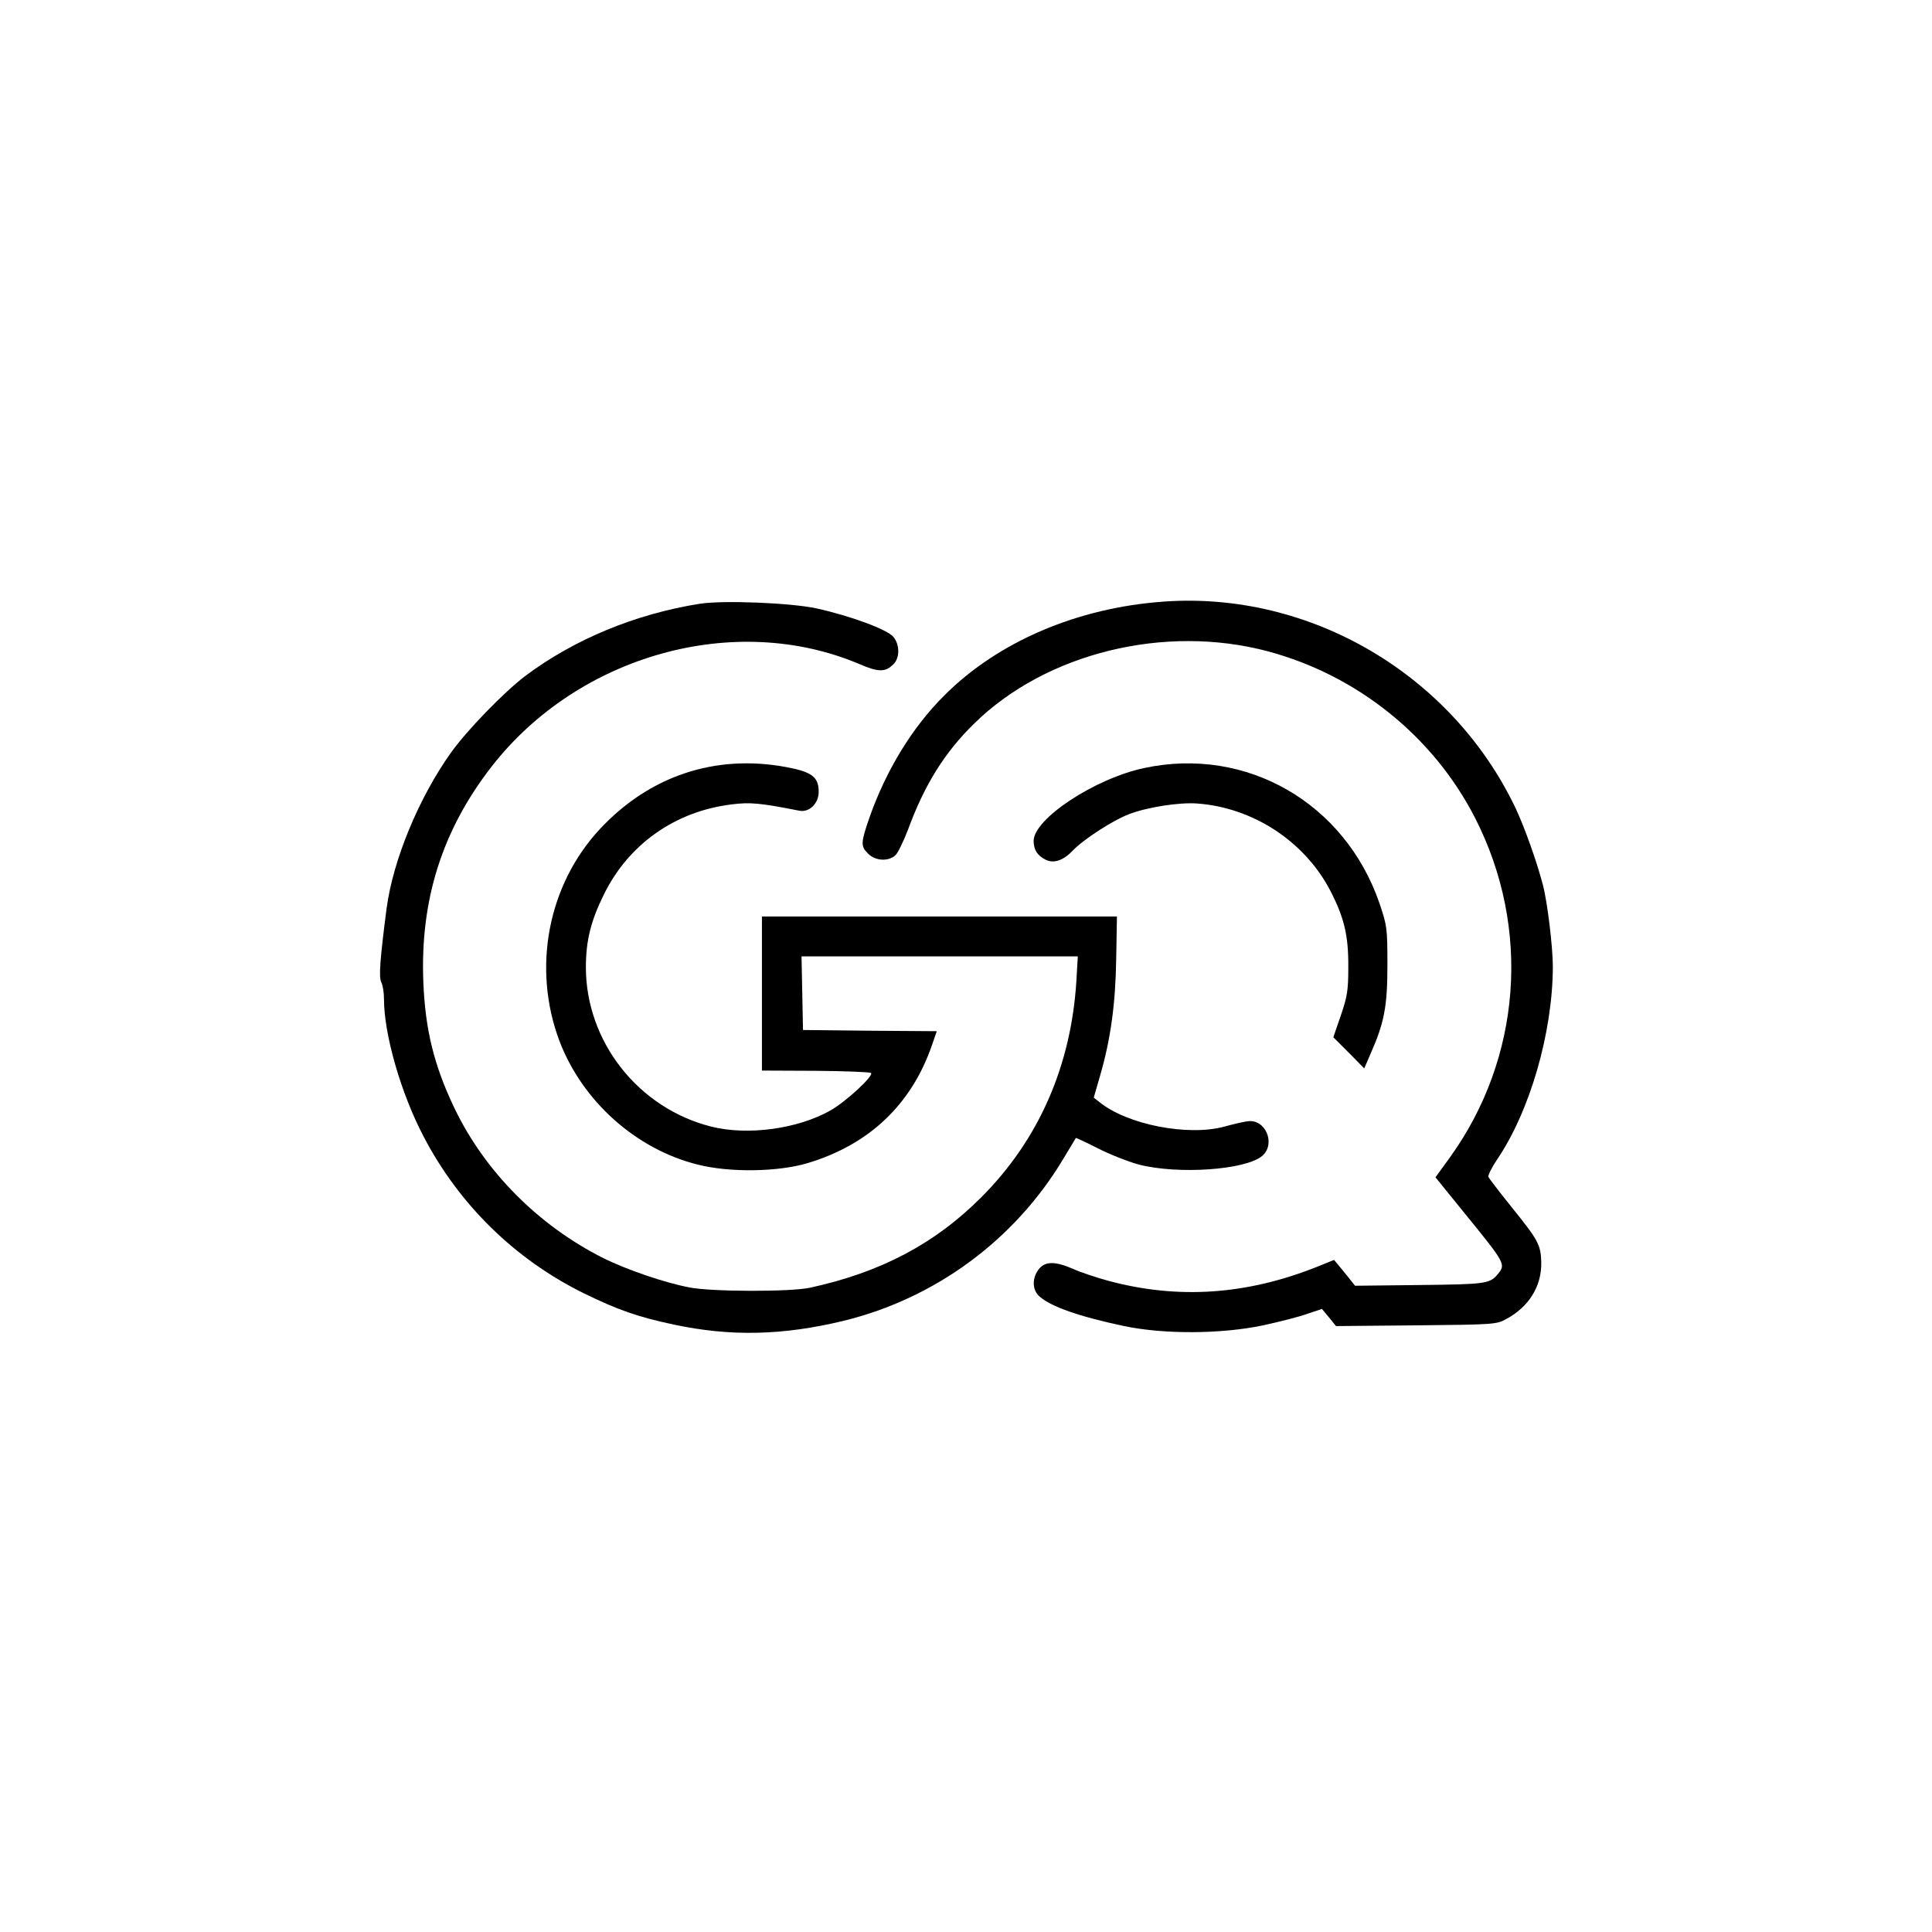
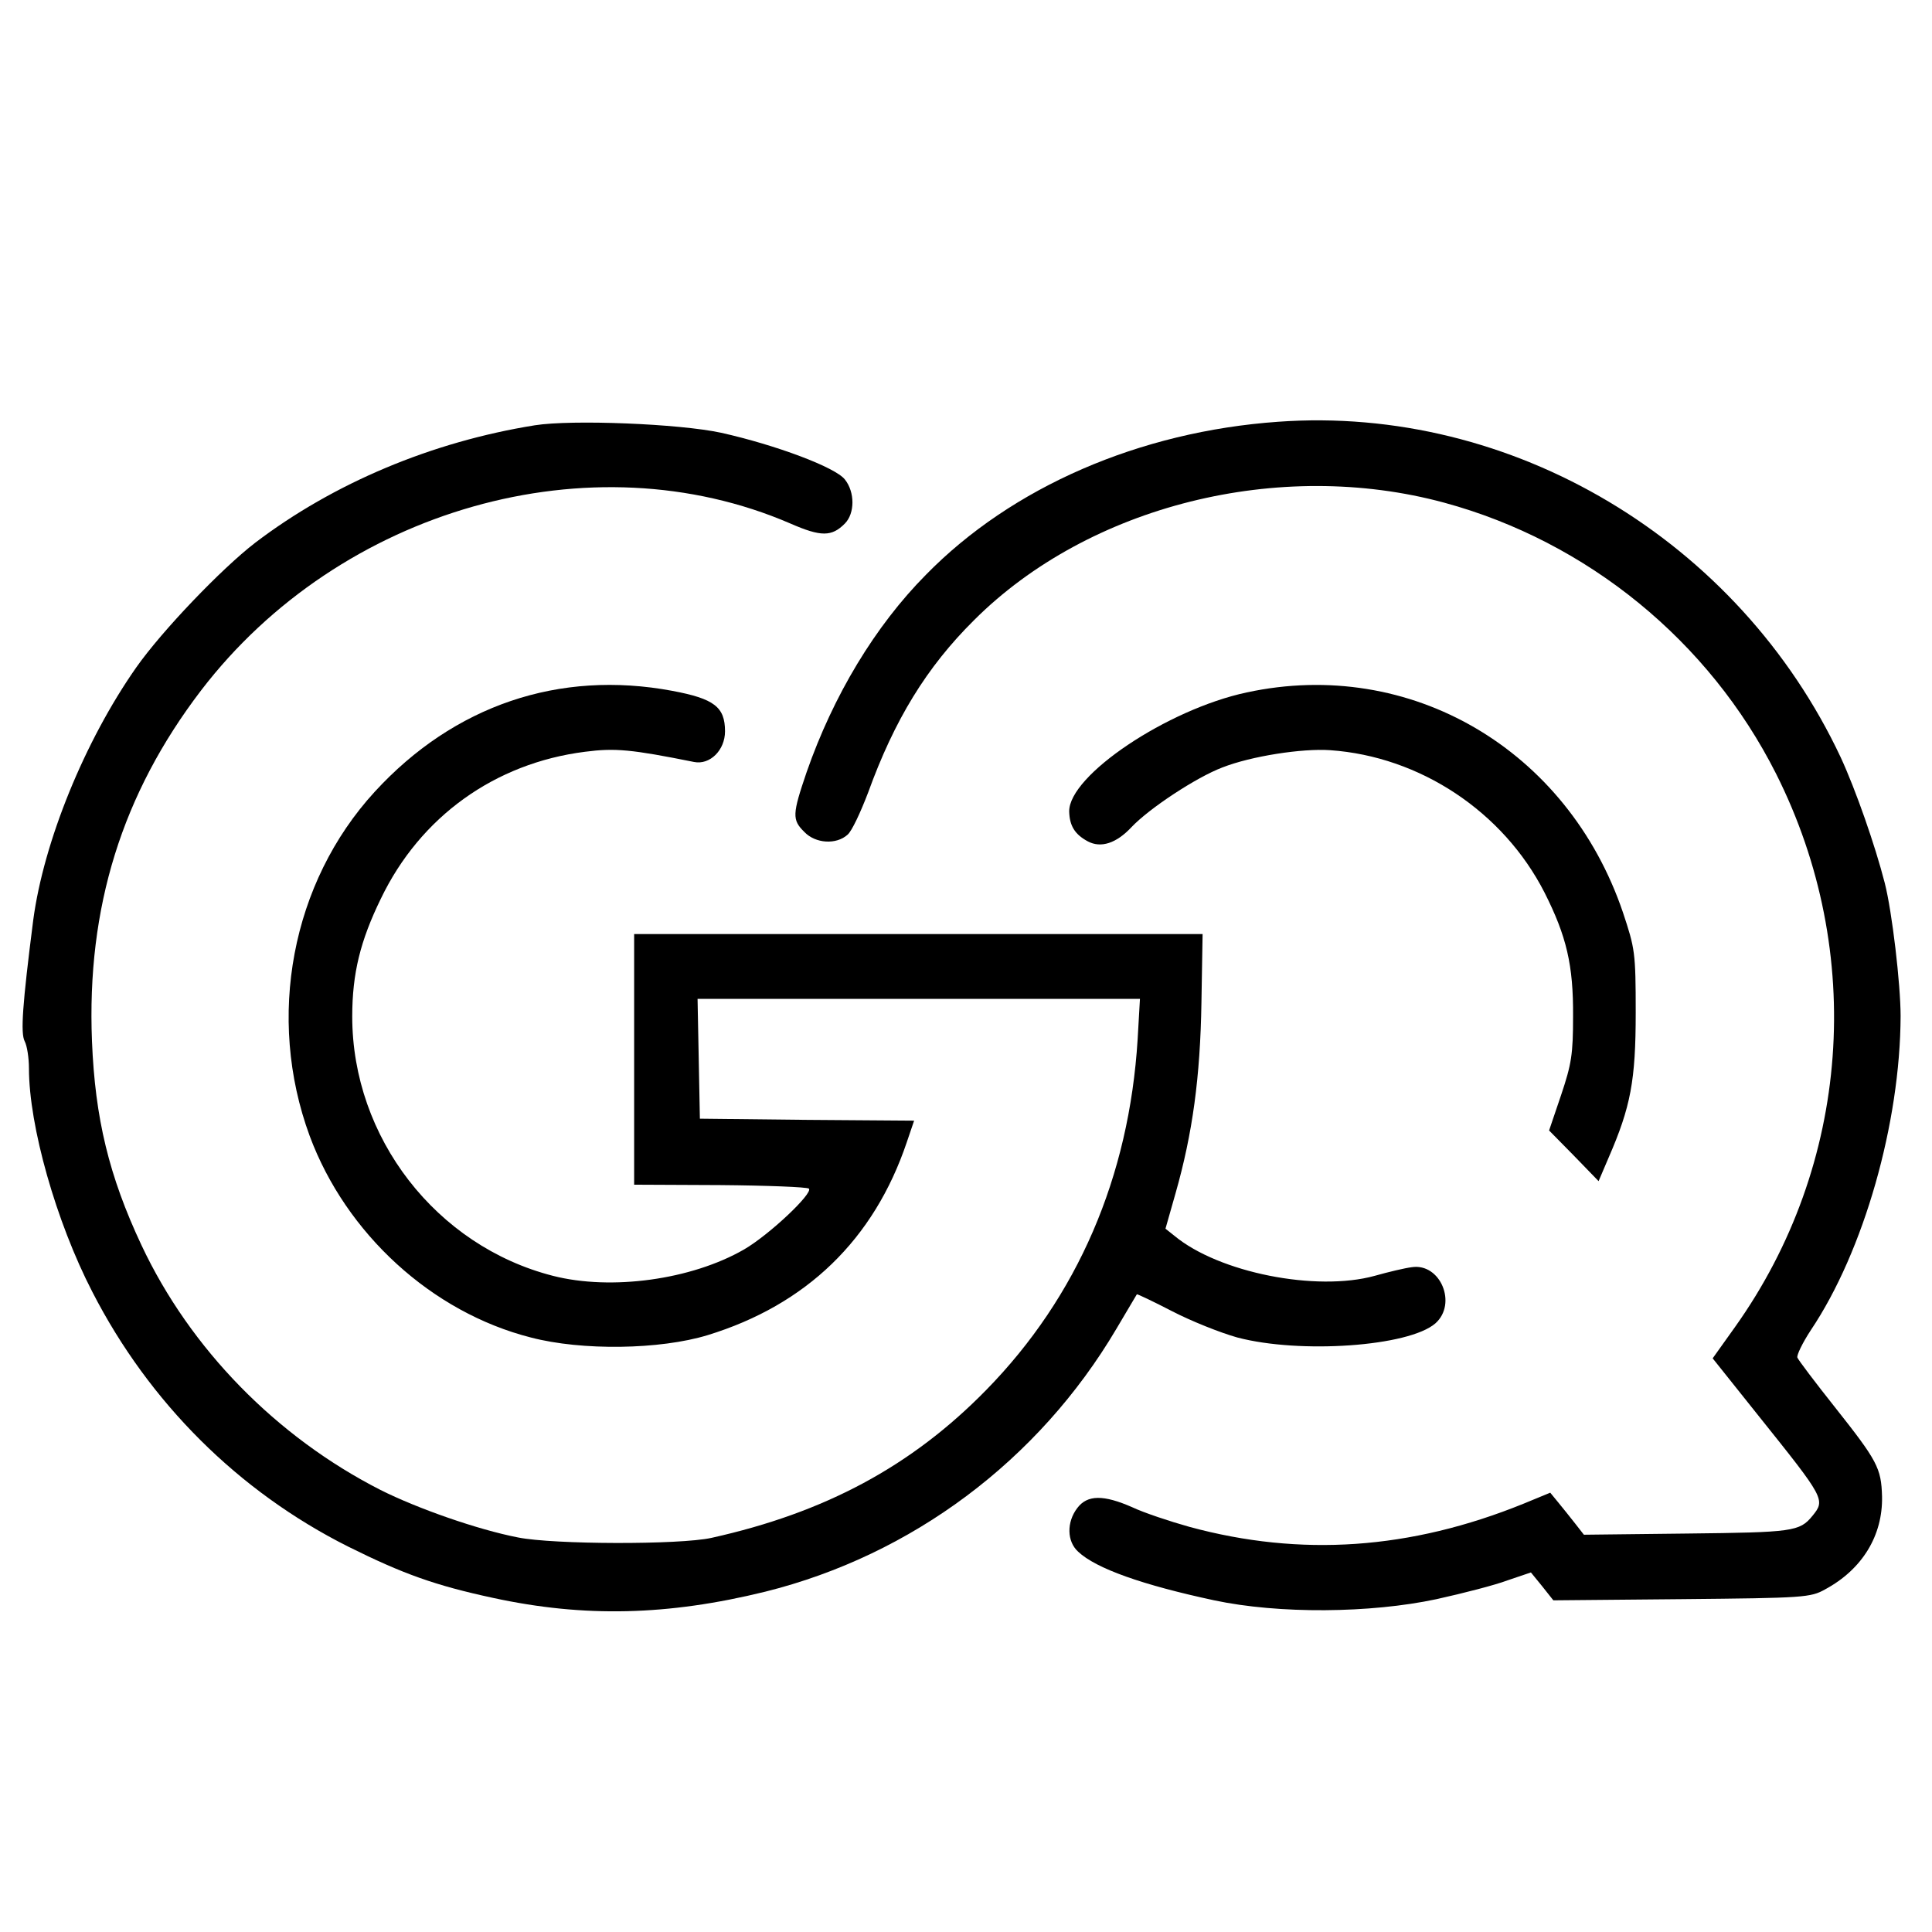
- <svg xmlns="http://www.w3.org/2000/svg" version="1.0" width="800" height="800" viewBox="0 0 800 800" preserveAspectRatio="xMidYMid meet">
-   <g transform="translate(0,800) scale(0.1,-0.1)" fill="#000000" stroke="none">
-     <path d="M4820 5509 c-358 -25 -688 -166 -910 -389 -132 -131 -240 -308 -309 -503 -37 -107 -38 -121 -6 -152 29 -30 83 -33 112 -7 11 9 34 58 53 107 68 185 151 319 274 439 297 292 789 413 1216 299 370 -99 685 -352 858 -690 233 -456 192 -996 -106 -1408 l-58 -80 120 -148 c170 -209 172 -212 138 -253 -33 -40 -51 -42 -324 -45 l-267 -3 -23 29 c-13 16 -32 40 -44 54 l-20 24 -69 -28 c-293 -117 -576 -136 -864 -59 -51 14 -118 36 -148 50 -74 32 -116 32 -142 -2 -28 -36 -27 -85 2 -111 46 -43 167 -85 352 -124 167 -35 404 -33 575 3 69 15 152 36 184 48 l60 20 29 -35 29 -36 332 3 c317 3 333 4 371 25 96 51 149 137 147 236 -2 73 -12 91 -123 229 -50 62 -93 118 -96 125 -2 6 13 37 35 70 137 201 231 527 232 799 0 81 -22 266 -41 339 -25 96 -75 237 -114 320 -264 553 -850 897 -1455 854z" />
-     <path d="M2898 5500 c-266 -42 -520 -147 -723 -299 -87 -66 -241 -224 -308 -318 -133 -187 -239 -443 -266 -643 -28 -216 -33 -287 -22 -308 6 -11 11 -42 11 -69 0 -146 70 -390 164 -569 147 -282 378 -508 661 -648 143 -70 225 -99 376 -131 235 -50 451 -45 703 16 379 93 707 334 908 669 28 47 52 86 53 88 1 1 42 -18 91 -43 49 -25 125 -55 169 -67 162 -42 443 -23 512 36 57 50 13 154 -61 143 -17 -2 -60 -12 -96 -22 -151 -41 -403 8 -518 102 l-23 18 26 90 c44 152 64 296 67 486 l3 174 -735 0 -735 0 0 -319 0 -319 222 -1 c122 -1 225 -5 230 -9 11 -12 -103 -118 -168 -155 -136 -77 -343 -105 -494 -67 -302 76 -519 352 -519 660 0 110 21 193 74 300 102 209 295 345 528 374 78 10 120 6 282 -26 41 -8 80 30 80 78 0 62 -28 83 -136 103 -293 54 -565 -37 -770 -257 -215 -231 -281 -574 -168 -876 94 -249 316 -449 572 -513 132 -34 334 -31 457 6 255 77 430 243 515 491 l19 55 -277 2 -277 3 -3 153 -3 152 572 0 572 0 -6 -103 c-22 -350 -155 -655 -392 -893 -193 -194 -417 -312 -710 -376 -83 -18 -409 -17 -500 1 -105 20 -261 74 -356 121 -269 135 -492 359 -618 623 -84 176 -120 323 -128 519 -14 341 78 630 282 893 360 463 1009 644 1524 425 79 -34 107 -34 141 0 26 26 26 80 0 112 -24 31 -179 88 -320 119 -108 23 -386 34 -482 19z" />
-     <path d="M4739 4820 c-205 -43 -460 -211 -459 -303 1 -36 14 -58 48 -76 34 -18 74 -5 113 36 46 48 168 127 235 152 75 29 207 49 279 44 232 -16 447 -156 554 -362 57 -111 75 -185 74 -316 0 -96 -4 -121 -31 -200 l-31 -90 64 -64 64 -65 26 60 c57 129 70 196 70 369 0 154 -2 163 -33 255 -143 415 -550 650 -973 560z" />
+ <svg xmlns="http://www.w3.org/2000/svg" width="800" height="800" version="1.0" preserveAspectRatio="xMidYMid meet" stroke="null">
+   <g stroke="null">
+     <g fill="#000000" id="svg_1" stroke="null">
+       <path d="m4820,5509c-358,-25 -688,-166 -910,-389c-132,-131 -240,-308 -309,-503c-37,-107 -38,-121 -6,-152c29,-30 83,-33 112,-7c11,9 34,58 53,107c68,185 151,319 274,439c297,292 789,413 1216,299c370,-99 685,-352 858,-690c233,-456 192,-996 -106,-1408l-58,-80l120,-148c170,-209 172,-212 138,-253c-33,-40 -51,-42 -324,-45l-267,-3l-23,29c-13,16 -32,40 -44,54l-20,24l-69,-28c-293,-117 -576,-136 -864,-59c-51,14 -118,36 -148,50c-74,32 -116,32 -142,-2c-28,-36 -27,-85 2,-111c46,-43 167,-85 352,-124c167,-35 404,-33 575,3c69,15 152,36 184,48l60,20l29,-35l29,-36l332,3c317,3 333,4 371,25c96,51 149,137 147,236c-2,73 -12,91 -123,229c-50,62 -93,118 -96,125c-2,6 13,37 35,70c137,201 231,527 232,799c0,81 -22,266 -41,339c-25,96 -75,237 -114,320c-264,553 -850,897 -1455,854z" id="svg_2" stroke="null" />
+       <path d="m2898,5500c-266,-42 -520,-147 -723,-299c-87,-66 -241,-224 -308,-318c-133,-187 -239,-443 -266,-643c-28,-216 -33,-287 -22,-308c6,-11 11,-42 11,-69c0,-146 70,-390 164,-569c147,-282 378,-508 661,-648c143,-70 225,-99 376,-131c235,-50 451,-45 703,16c379,93 707,334 908,669c28,47 52,86 53,88c1,1 42,-18 91,-43c49,-25 125,-55 169,-67c162,-42 443,-23 512,36c57,50 13,154 -61,143c-17,-2 -60,-12 -96,-22c-151,-41 -403,8 -518,102l-23,18l26,90c44,152 64,296 67,486l3,174l-735,0l-735,0l0,-319l0,-319l222,-1c122,-1 225,-5 230,-9c11,-12 -103,-118 -168,-155c-136,-77 -343,-105 -494,-67c-302,76 -519,352 -519,660c0,110 21,193 74,300c102,209 295,345 528,374c78,10 120,6 282,-26c41,-8 80,30 80,78c0,62 -28,83 -136,103c-293,54 -565,-37 -770,-257c-215,-231 -281,-574 -168,-876c94,-249 316,-449 572,-513c132,-34 334,-31 457,6c255,77 430,243 515,491l19,55l-277,2l-277,3l-3,153l-3,152l572,0l572,0l-6,-103c-22,-350 -155,-655 -392,-893c-193,-194 -417,-312 -710,-376c-83,-18 -409,-17 -500,1c-105,20 -261,74 -356,121c-269,135 -492,359 -618,623c-84,176 -120,323 -128,519c-14,341 78,630 282,893c360,463 1009,644 1524,425c79,-34 107,-34 141,0c26,26 26,80 0,112c-24,31 -179,88 -320,119c-108,23 -386,34 -482,19z" id="svg_3" stroke="null" />
+       <path d="m4739,4820c-205,-43 -460,-211 -459,-303c1,-36 14,-58 48,-76c34,-18 74,-5 113,36c46,48 168,127 235,152c75,29 207,49 279,44c232,-16 447,-156 554,-362c57,-111 75,-185 74,-316c0,-96 -4,-121 -31,-200l-31,-90l64,-64l64,-65l26,60c57,129 70,196 70,369c0,154 -2,163 -33,255c-143,415 -550,650 -973,560z" id="svg_4" stroke="null" />
+     </g>
+     <g stroke="null" id="svg_5">
+       <g stroke="null" id="svg_6" transform="translate(0 800) scale(0.1 -0.1)" fill="#000000">
+         <path stroke="null" id="svg_7" d="m5291.961,6253.564c-573.253,-40.668 -1101.671,-270.037 -1457.153,-632.798c-211.367,-213.102 -384.304,-501.033 -494.791,-818.245c-59.247,-174.06 -60.848,-196.834 -9.608,-247.263c46.437,-48.802 132.905,-53.682 179.342,-11.387c17.614,14.641 54.443,94.35 84.867,174.06c108.886,300.945 241.791,518.927 438.747,714.134c475.576,475.005 1263.399,671.839 1947.14,486.392c592.469,-161.046 1096.868,-572.609 1373.887,-1122.443c373.095,-741.788 307.443,-1620.222 -169.734,-2290.435l-92.873,-130.138l192.152,-240.756c272.215,-339.986 275.418,-344.867 220.975,-411.562c-52.842,-65.069 -81.665,-68.323 -518.81,-73.203l-427.538,-4.88l-36.829,47.175c-20.816,26.028 -51.241,65.069 -70.456,87.843l-32.025,39.041l-110.487,-45.548c-469.171,-190.327 -922.33,-221.235 -1383.494,-95.977c-81.665,22.774 -188.949,58.562 -236.987,81.336c-118.494,52.055 -185.747,52.055 -227.38,-3.253c-44.835,-58.562 -43.234,-138.272 3.203,-180.567c73.658,-69.949 267.412,-138.272 563.646,-201.714c267.412,-56.936 646.912,-53.682 920.728,4.88c110.487,24.401 243.393,58.562 294.633,78.083l96.076,32.535l46.437,-56.936l46.437,-58.562l531.62,4.88c507.601,4.88 533.222,6.507 594.07,40.668c153.722,82.963 238.589,222.862 235.386,383.908c-3.203,118.751 -19.215,148.032 -196.956,372.521c-80.063,100.857 -148.918,191.954 -153.722,203.341c-3.203,9.76 20.816,60.189 56.044,113.871c219.374,326.973 369.893,857.286 371.494,1299.757c0,131.765 -35.228,432.71 -65.652,551.461c-40.032,156.166 -120.095,385.535 -182.544,520.553c-422.734,899.581 -1361.077,1459.176 -2329.843,1389.227z" />
+         <path stroke="null" id="svg_8" d="m2214.327,6238.924c-425.937,-68.323 -832.659,-239.129 -1157.716,-486.392c-139.31,-107.364 -385.905,-364.387 -493.19,-517.3c-212.968,-304.198 -382.703,-720.641 -425.937,-1045.987c-44.835,-351.373 -52.842,-466.871 -35.228,-501.033c9.608,-17.894 17.614,-68.323 17.614,-112.244c0,-237.502 112.089,-634.424 262.608,-925.609c235.386,-458.738 605.279,-826.378 1058.437,-1054.12c228.981,-113.871 360.285,-161.046 602.076,-213.102c376.298,-81.336 722.171,-73.203 1125.69,26.028c606.88,151.286 1132.095,543.328 1453.95,1088.282c44.835,76.456 83.266,139.899 84.867,143.152c1.601,1.627 67.253,-29.281 145.715,-69.949c78.462,-40.668 200.158,-89.47 270.614,-108.991c259.405,-68.323 709.361,-37.415 819.848,58.562c91.272,81.336 20.816,250.516 -97.677,232.622c-27.222,-3.253 -96.076,-19.521 -153.722,-35.788c-241.791,-66.696 -645.31,13.014 -829.456,165.926l-36.829,29.281l41.633,146.406c70.456,247.263 102.481,481.512 107.285,790.59l4.804,283.051l-1176.931,0l-1176.931,0l0,-518.927l0,-518.927l355.481,-1.627c195.355,-1.627 360.285,-8.134 368.291,-14.641c17.614,-19.521 -164.93,-191.954 -269.013,-252.143c-217.772,-125.258 -549.234,-170.807 -791.026,-108.991c-483.582,123.631 -831.057,572.609 -831.057,1073.641c0,178.94 33.627,313.959 118.494,488.019c163.329,339.986 472.374,561.222 845.469,608.397c124.899,16.267 192.152,9.76 451.557,-42.295c65.652,-13.014 128.101,48.802 128.101,126.885c0,100.857 -44.835,135.019 -217.772,167.553c-469.171,87.843 -904.716,-60.189 -1232.975,-418.069c-344.272,-375.774 -449.956,-933.743 -269.013,-1425.015c150.519,-405.056 506,-730.401 915.924,-834.512c211.367,-55.309 534.823,-50.429 731.779,9.76c408.323,125.258 688.545,395.295 824.652,798.724l30.424,89.47l-443.551,3.253l-443.551,4.88l-4.804,248.89l-4.804,247.263l915.924,0l915.924,0l-9.608,-167.553c-35.228,-569.355 -248.196,-1065.508 -627.696,-1452.669c-309.044,-315.585 -667.728,-507.539 -1136.899,-611.65c-132.905,-29.281 -654.918,-27.654 -800.633,1.627c-168.133,32.535 -417.931,120.378 -570.051,196.834c-430.741,219.608 -787.823,583.996 -989.583,1013.452c-134.506,286.304 -192.152,525.434 -204.962,844.272c-22.418,554.715 124.899,1024.839 451.557,1452.669c576.456,753.176 1615.678,1047.614 2440.33,691.36c126.5,-55.309 171.336,-55.309 225.779,0c41.633,42.295 41.633,130.138 0,182.194c-38.43,50.429 -286.627,143.152 -512.405,193.581c-172.937,37.415 -618.089,55.309 -771.81,30.908z" />
+         <path stroke="null" id="svg_9" d="m5162.258,5132.748c-328.26,-69.949 -736.583,-343.24 -734.981,-492.899c1.601,-58.562 22.418,-94.35 76.861,-123.631c54.443,-29.281 118.494,-8.134 180.943,58.562c73.658,78.083 269.013,206.595 376.298,247.263c120.095,47.175 331.462,79.71 446.753,71.576c371.494,-26.028 715.766,-253.77 887.102,-588.876c91.272,-180.567 120.095,-300.945 118.494,-514.046c0,-156.166 -6.405,-196.834 -49.639,-325.346l-49.639,-146.406l102.481,-104.111l102.481,-105.737l41.633,97.604c91.272,209.848 112.089,318.839 112.089,600.263c0,250.516 -3.203,265.157 -52.842,414.816c-228.981,675.093 -880.697,1057.374 -1558.032,910.968z" />
+       </g>
+     </g>
  </g>
</svg>
